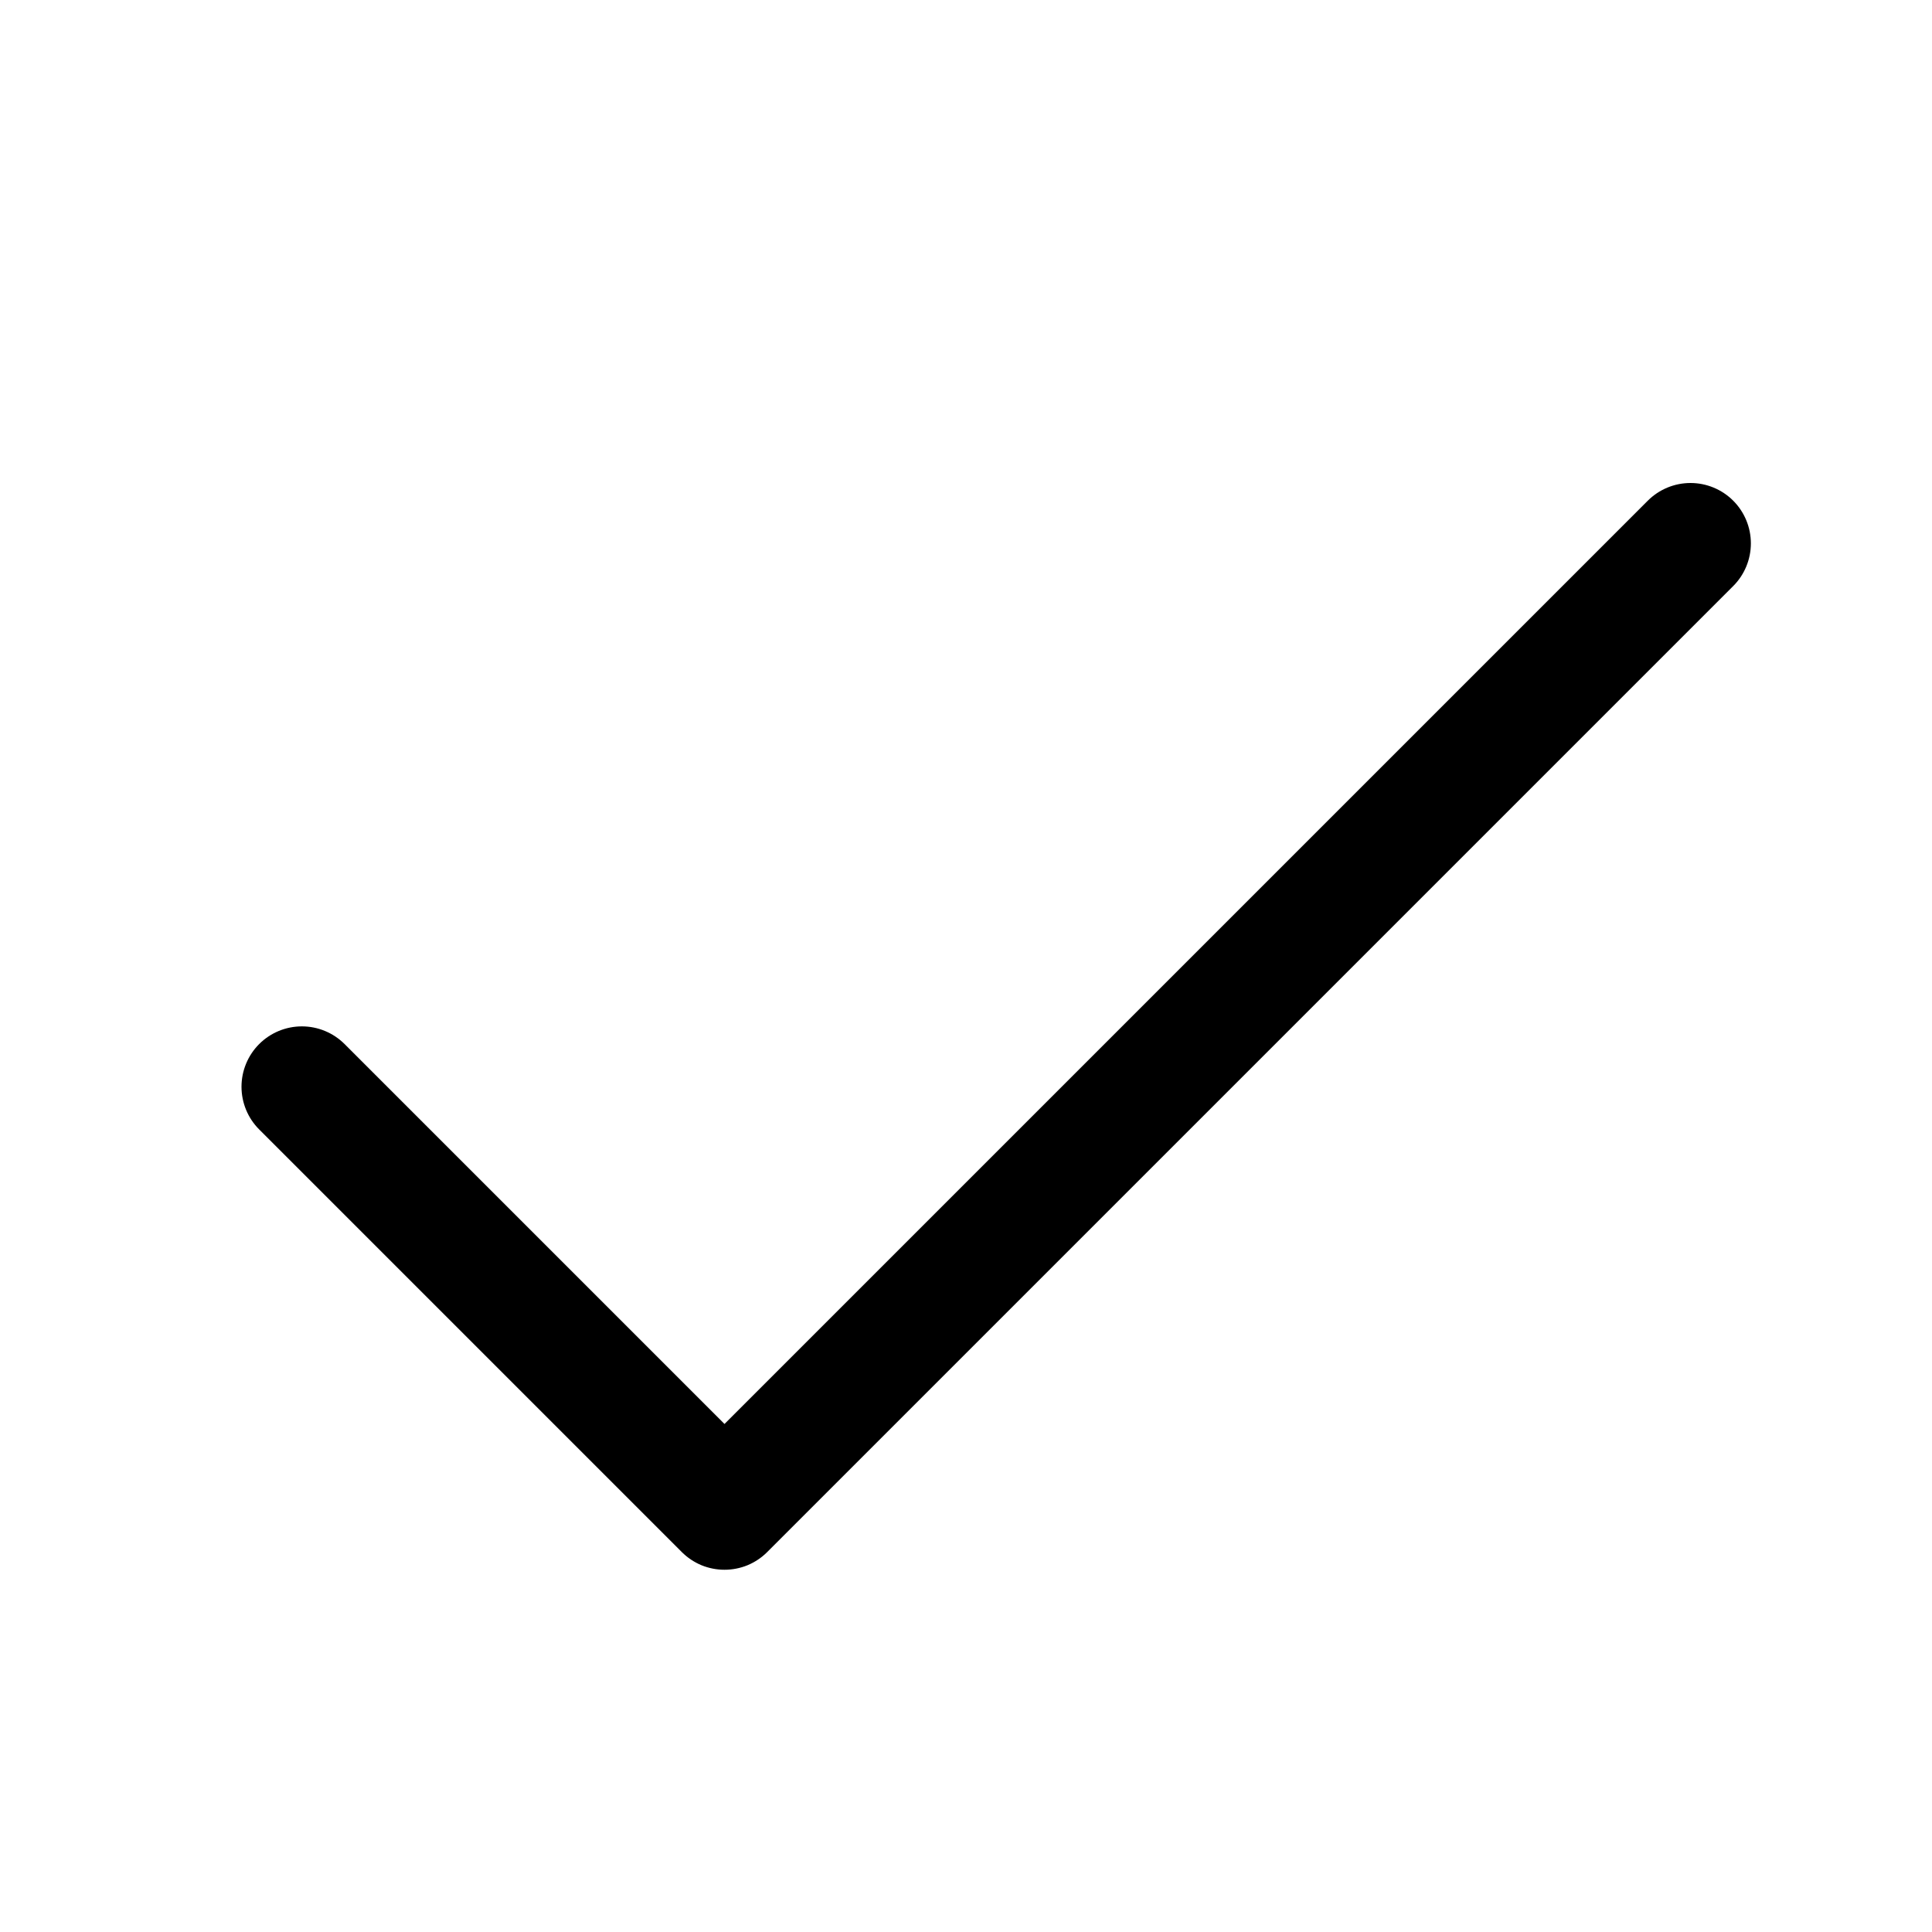
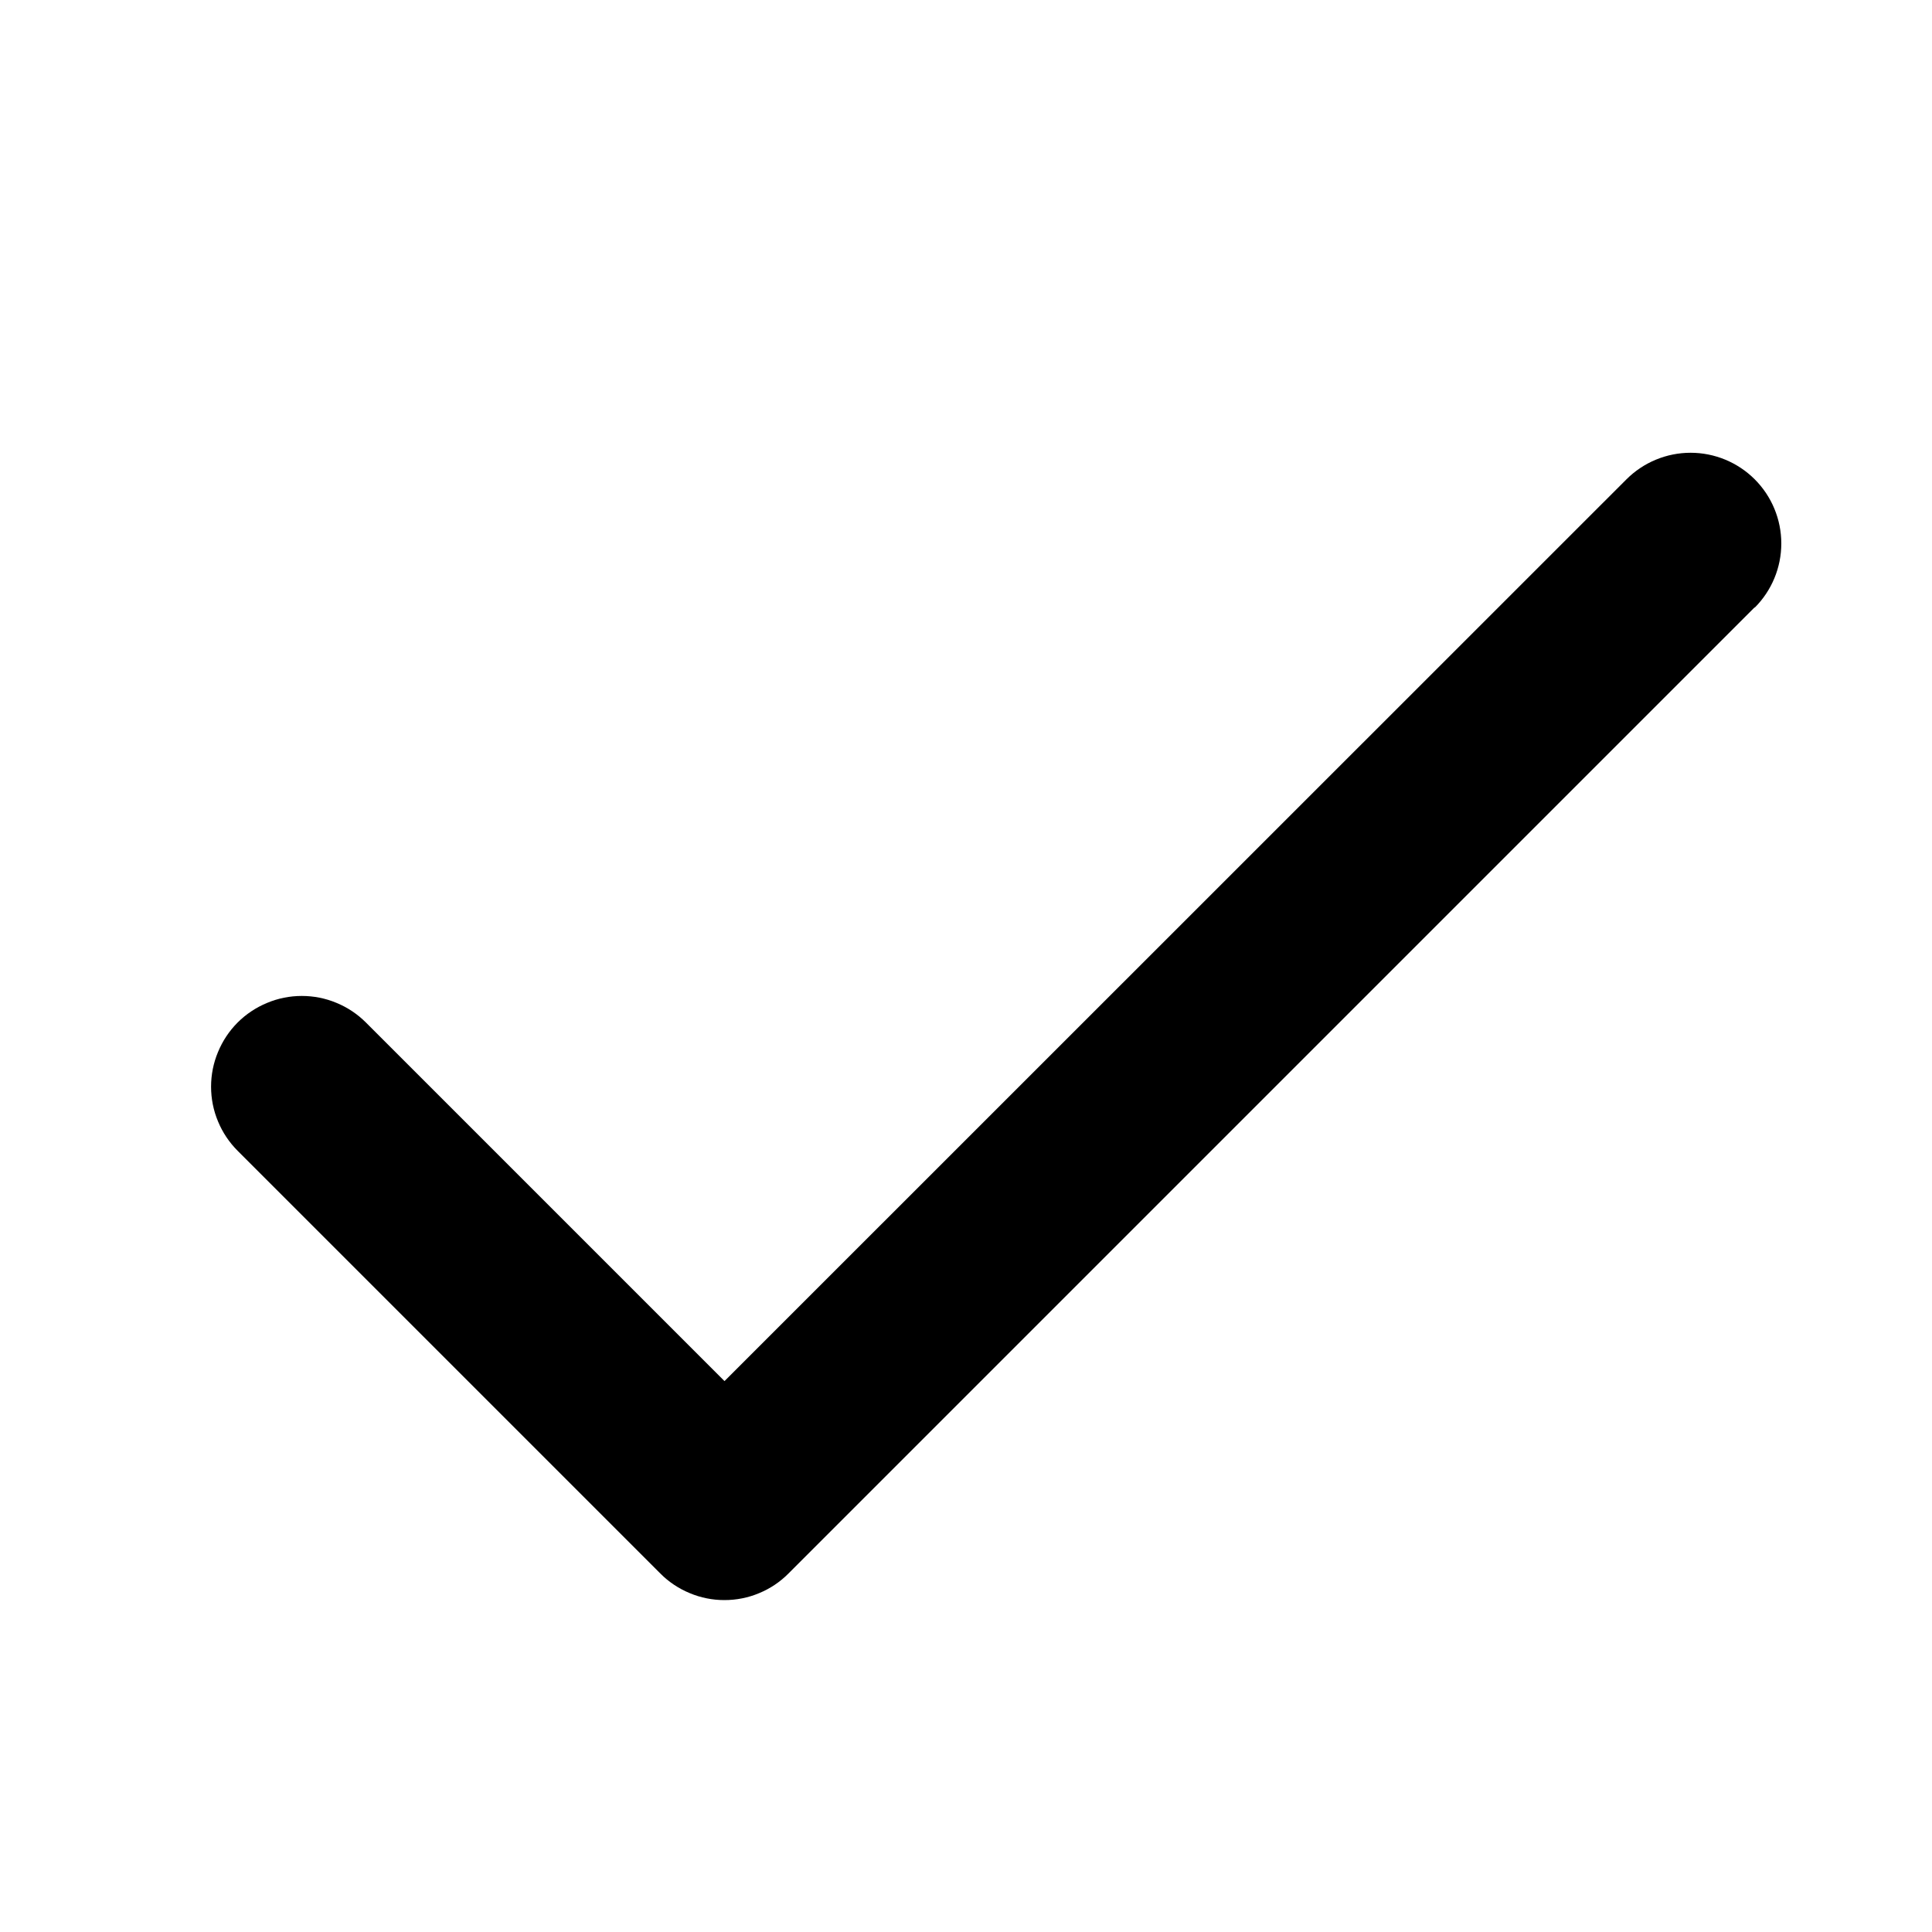
<svg xmlns="http://www.w3.org/2000/svg" width="20" height="20" viewBox="0 0 20 20" fill="none">
-   <path d="M17.942 6.067L7.942 16.067C7.884 16.125 7.815 16.171 7.739 16.203C7.663 16.234 7.582 16.25 7.5 16.25C7.418 16.25 7.337 16.234 7.261 16.203C7.185 16.171 7.116 16.125 7.058 16.067L2.683 11.692C2.566 11.575 2.5 11.416 2.5 11.25C2.5 11.084 2.566 10.925 2.683 10.808C2.8 10.691 2.959 10.625 3.125 10.625C3.291 10.625 3.45 10.691 3.567 10.808L7.5 14.741L17.058 5.183C17.175 5.066 17.334 5 17.5 5C17.666 5 17.825 5.066 17.942 5.183C18.059 5.3 18.125 5.459 18.125 5.625C18.125 5.791 18.059 5.95 17.942 6.067Z" fill="currentColor" />
+   <path d="M18.163 6.288L8.163 16.288C8.076 16.376 7.973 16.445 7.859 16.492C7.745 16.54 7.623 16.564 7.499 16.564C7.376 16.564 7.254 16.54 7.14 16.492C7.026 16.445 6.922 16.376 6.835 16.288L2.46 11.913C2.373 11.826 2.304 11.723 2.257 11.609C2.209 11.495 2.185 11.373 2.185 11.249C2.185 11.126 2.209 11.004 2.257 10.89C2.304 10.776 2.373 10.672 2.46 10.585C2.547 10.498 2.651 10.429 2.765 10.382C2.879 10.334 3.001 10.31 3.124 10.31C3.248 10.31 3.37 10.334 3.484 10.382C3.598 10.429 3.701 10.498 3.788 10.585L7.5 14.297L16.837 4.962C17.013 4.786 17.252 4.687 17.501 4.687C17.75 4.687 17.989 4.786 18.165 4.962C18.341 5.138 18.44 5.377 18.44 5.626C18.44 5.875 18.341 6.114 18.165 6.29L18.163 6.288Z" fill="black" />
</svg>
